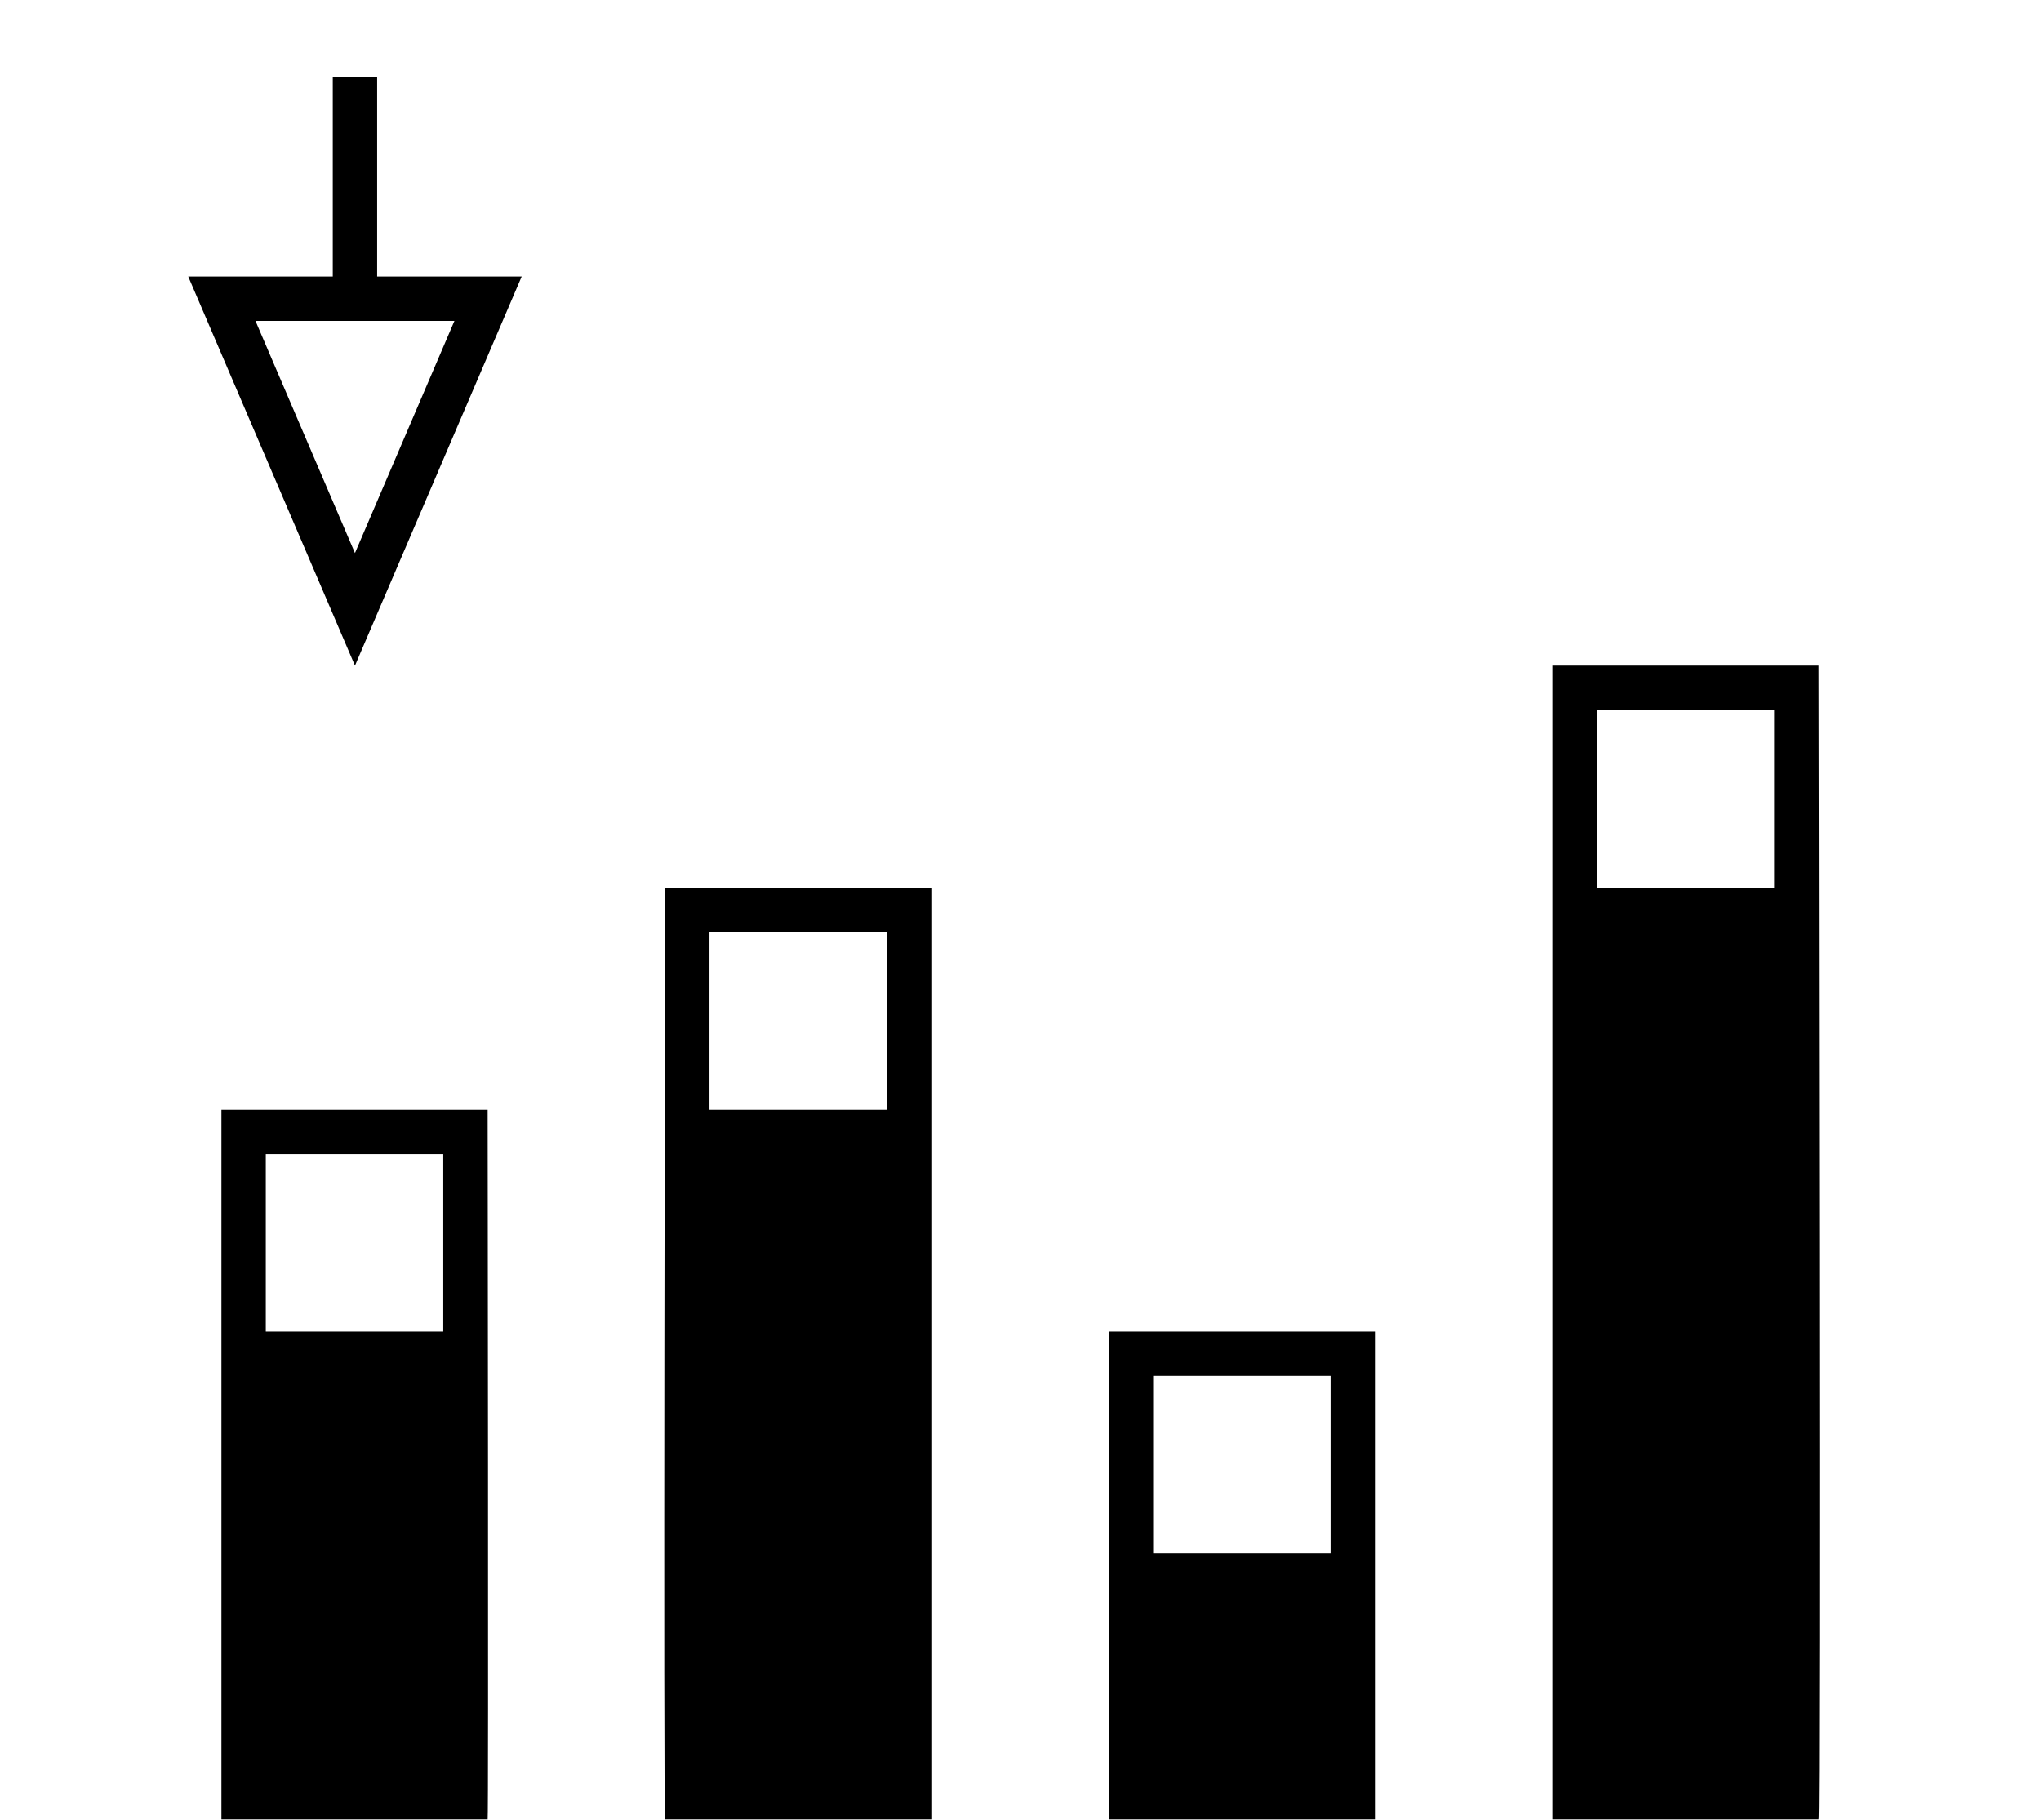
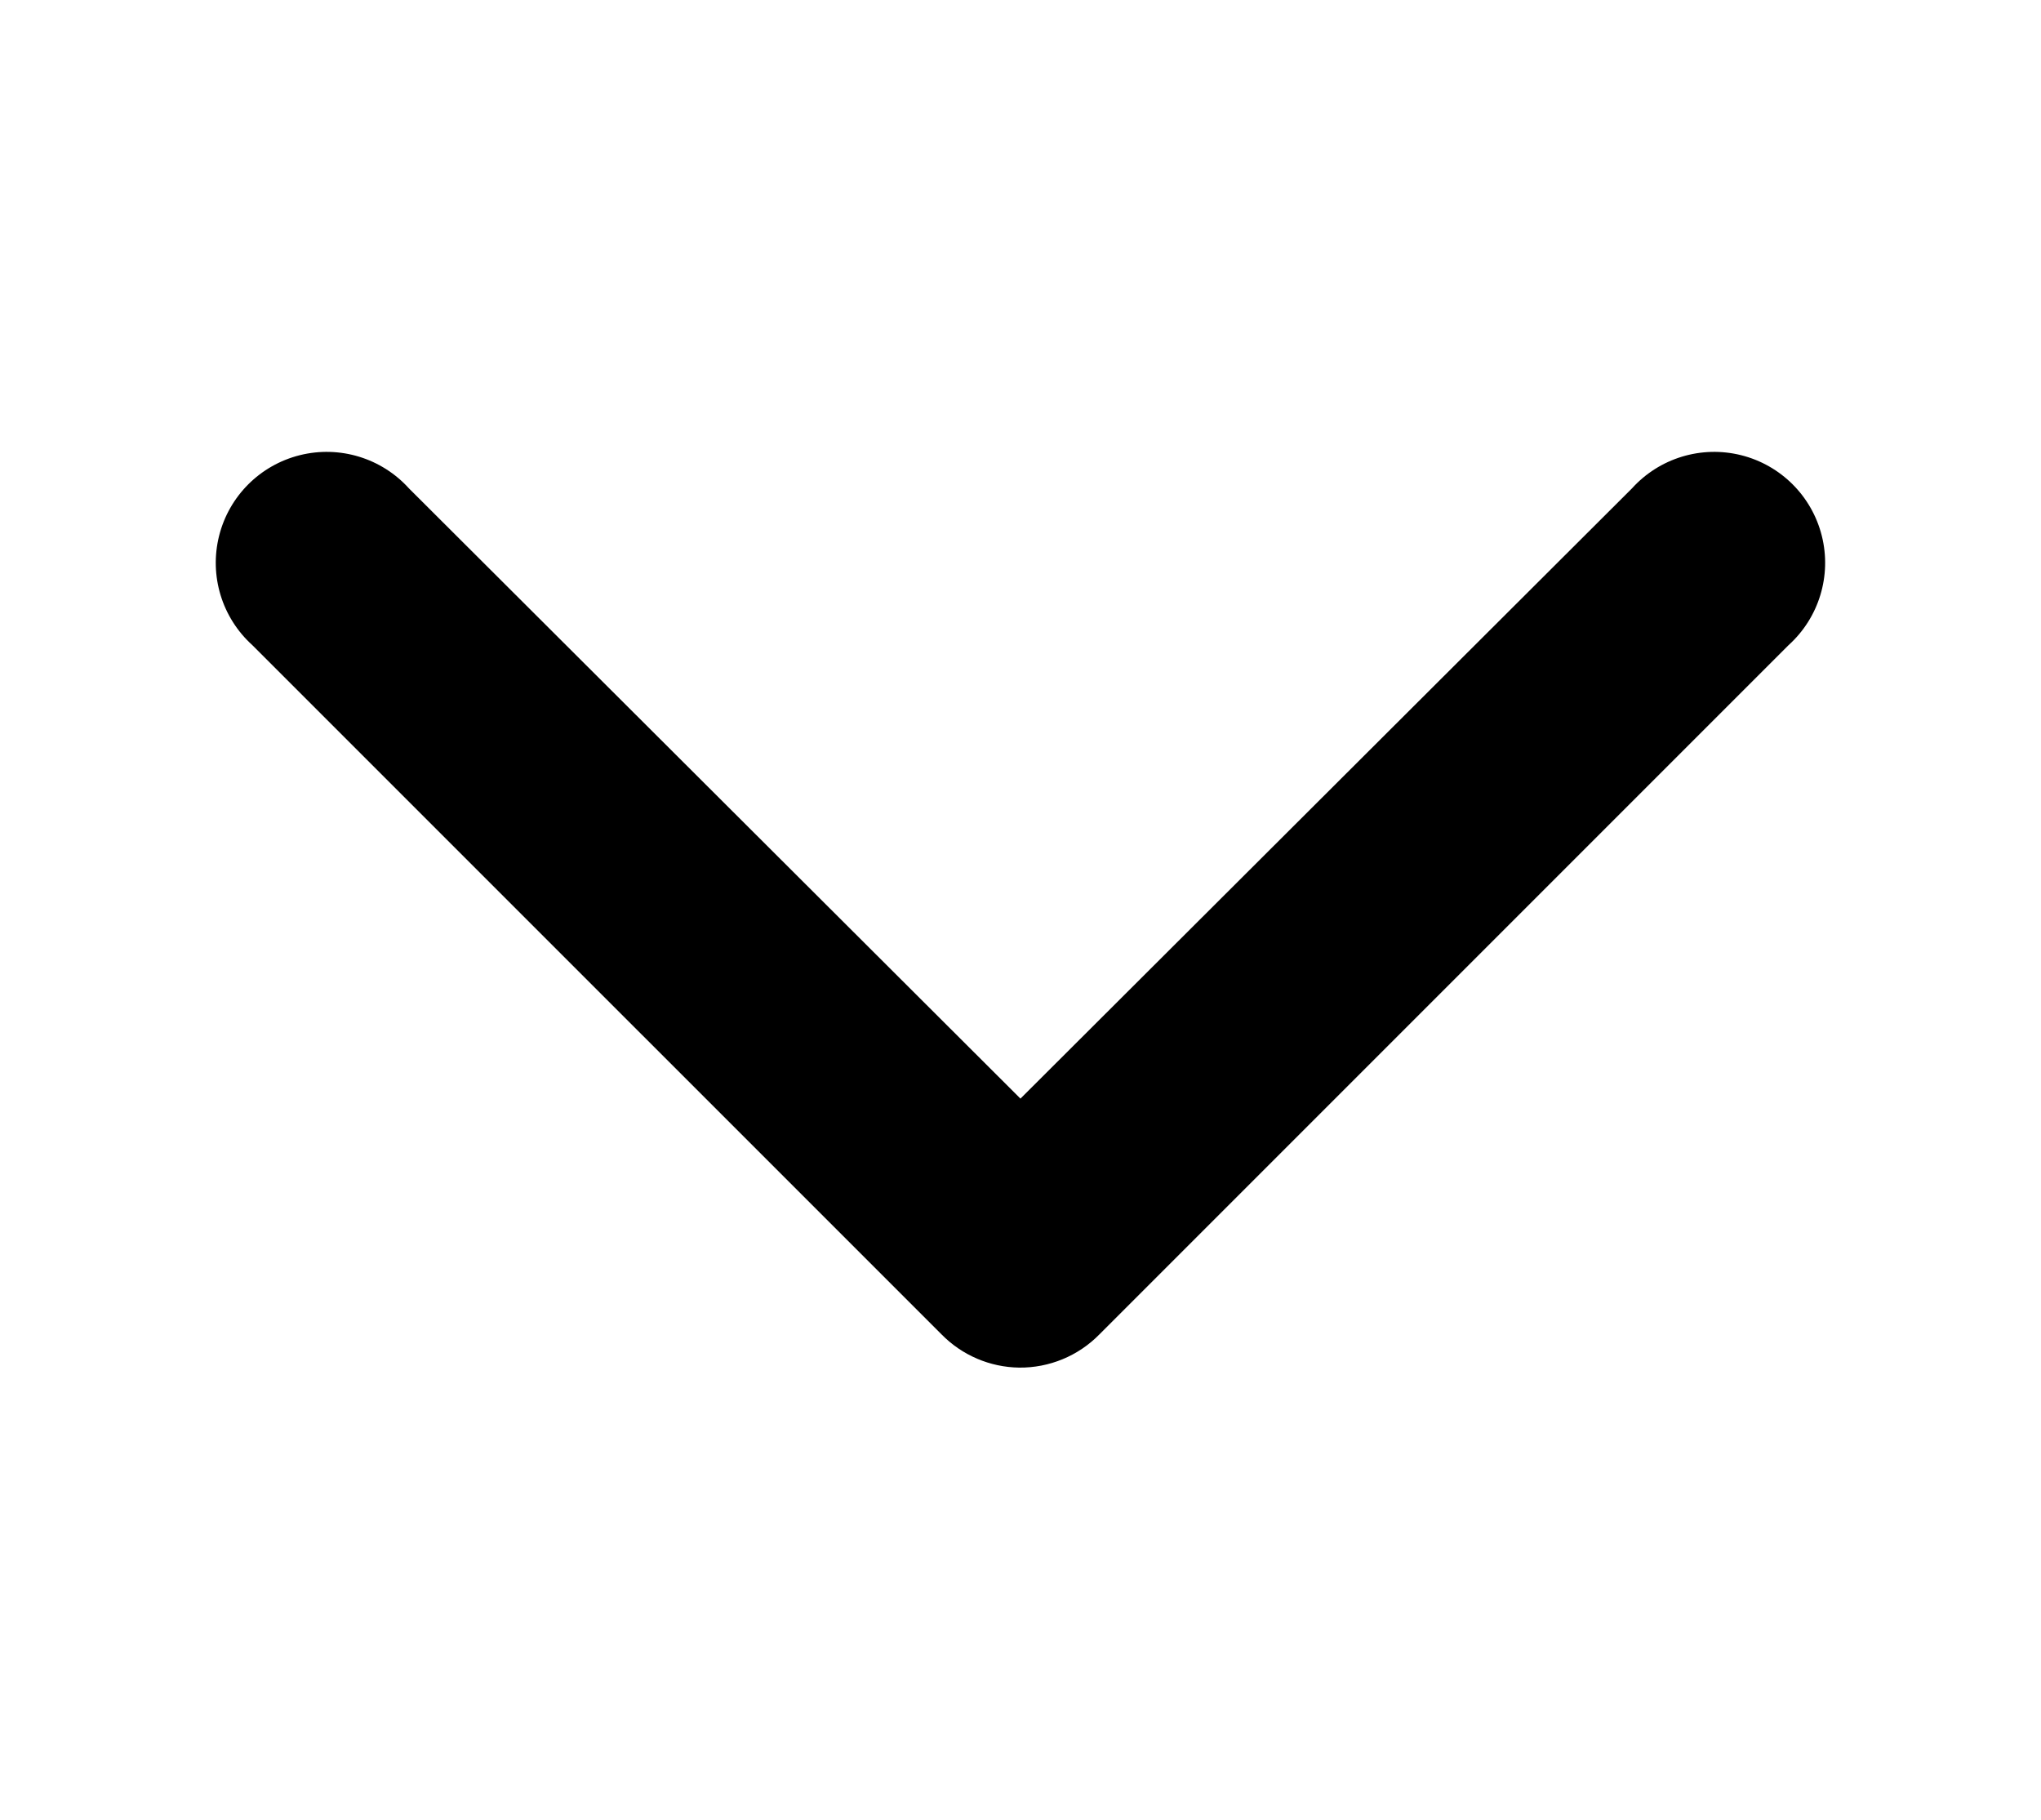
- <svg xmlns="http://www.w3.org/2000/svg" id="svg3587" height="41" width="46" version="1.1">
+ <svg xmlns="http://www.w3.org/2000/svg" version="1.1" width="46" height="41" id="svg3587">
  <defs id="defs3589" />
-   <g id="layer1" transform="translate(-305.5716,-75.79075)">
-     <path style="font-size:medium;font-style:normal;font-variant:normal;font-weight:normal;font-stretch:normal;text-indent:0;text-align:start;text-decoration:none;line-height:normal;letter-spacing:normal;word-spacing:normal;text-transform:none;direction:ltr;block-progression:tb;writing-mode:lr-tb;text-anchor:start;baseline-shift:baseline;color:#000000;fill:#000000;fill-opacity:1;fill-rule:evenodd;stroke:none;visibility:visible;display:inline;overflow:visible;enable-background:accumulate;font-family:sans-serif" id="path4188" d="m 310.562,100.791 0,16 6,0 c 0.022,0.014 0,-16.014 0,-16 z m 1,1 4,0 0,4 -4,0 z" />
-     <path style="font-size:medium;font-style:normal;font-variant:normal;font-weight:normal;font-stretch:normal;text-indent:0;text-align:start;text-decoration:none;line-height:normal;letter-spacing:normal;word-spacing:normal;text-transform:none;direction:ltr;block-progression:tb;writing-mode:lr-tb;text-anchor:start;baseline-shift:baseline;color:#000000;fill:#000000;fill-opacity:1;fill-rule:evenodd;stroke:none;visibility:visible;display:inline;overflow:visible;enable-background:accumulate;font-family:sans-serif" id="path4192" d="m 320.562,95.791 c 0,0 -0.044,20.983 0,21 l 6,0 0,-21 z m 1,1 4,0 0,4 -4,0 z" />
-     <path style="font-size:medium;font-style:normal;font-variant:normal;font-weight:normal;font-stretch:normal;text-indent:0;text-align:start;text-decoration:none;line-height:normal;letter-spacing:normal;word-spacing:normal;text-transform:none;direction:ltr;block-progression:tb;writing-mode:lr-tb;text-anchor:start;baseline-shift:baseline;color:#000000;fill:#000000;fill-opacity:1;fill-rule:evenodd;stroke:none;visibility:visible;display:inline;overflow:visible;enable-background:accumulate;font-family:sans-serif" id="path4196" d="m 330.562,105.791 c 0,0 0,7.333 0,11 l 6,0 c 0,-3.667 0,-10.957 0,-11 z m 1,1 4,0 0,4 -4,0 z" />
-     <path style="font-size:medium;font-style:normal;font-variant:normal;font-weight:normal;font-stretch:normal;text-indent:0;text-align:start;text-decoration:none;line-height:normal;letter-spacing:normal;word-spacing:normal;text-transform:none;direction:ltr;block-progression:tb;writing-mode:lr-tb;text-anchor:start;baseline-shift:baseline;color:#000000;fill:#000000;fill-opacity:1;fill-rule:evenodd;stroke:none;visibility:visible;display:inline;overflow:visible;enable-background:accumulate;font-family:sans-serif" id="path4201" d="m 340.562,90.791 0,26 6,0 c 0.044,-0.005 0,-26 0,-26 z m 1,1 4,0 0,4 -4,0 z" />
-   </g>
-   <path id="path4144" d="M 8,15 7.541,13.928 4.242,6.23 l 3.258,0 0,-4.5 1,0 0,4.5 3.258,0 -3.758,8.77 z m 0,-2.537 2.242,-5.232 -4.484,0 2.242,5.232 z" style="color:#000000;font-style:normal;font-variant:normal;font-weight:normal;font-stretch:normal;font-size:medium;line-height:normal;font-family:sans-serif;text-indent:0;text-align:start;text-decoration:none;text-decoration-line:none;text-decoration-style:solid;text-decoration-color:#000000;letter-spacing:normal;word-spacing:normal;text-transform:none;direction:ltr;block-progression:tb;writing-mode:lr-tb;baseline-shift:baseline;text-anchor:start;white-space:normal;clip-rule:nonzero;display:inline;overflow:visible;visibility:visible;opacity:1;isolation:auto;mix-blend-mode:normal;color-interpolation:sRGB;color-interpolation-filters:linearRGB;solid-color:#000000;solid-opacity:1;fill:#000000;fill-opacity:1;fill-rule:evenodd;stroke:none;stroke-width:1px;stroke-linecap:butt;stroke-linejoin:miter;stroke-miterlimit:4;stroke-dasharray:none;stroke-dashoffset:0;stroke-opacity:1;color-rendering:auto;image-rendering:auto;shape-rendering:auto;text-rendering:auto;enable-background:accumulate" />
+   <path d="m 22.969,30.819 a 2.5,2.5 0 0 1 -1.75,-0.75 L 5.687,14.538 a 2.5,2.5 0 1 1 3.531,-3.531 l 13.781,13.75 13.781,-13.75 a 2.5,2.5 0 1 1 3.531,3.531 l -15.531,15.531 a 2.5,2.5 0 0 1 -1.812,0.75 z" id="path3782" style="font-size:medium;font-style:normal;font-variant:normal;font-weight:normal;font-stretch:normal;text-indent:0;text-align:start;text-decoration:none;line-height:normal;letter-spacing:normal;word-spacing:normal;text-transform:none;direction:ltr;block-progression:tb;writing-mode:lr-tb;text-anchor:start;baseline-shift:baseline;color:#000000;fill:#000000;fill-opacity:1;stroke:none;stroke-width:5;marker:none;visibility:visible;display:inline;overflow:visible;enable-background:accumulate;font-family:Sans;-inkscape-font-specification:Sans" />
</svg>
